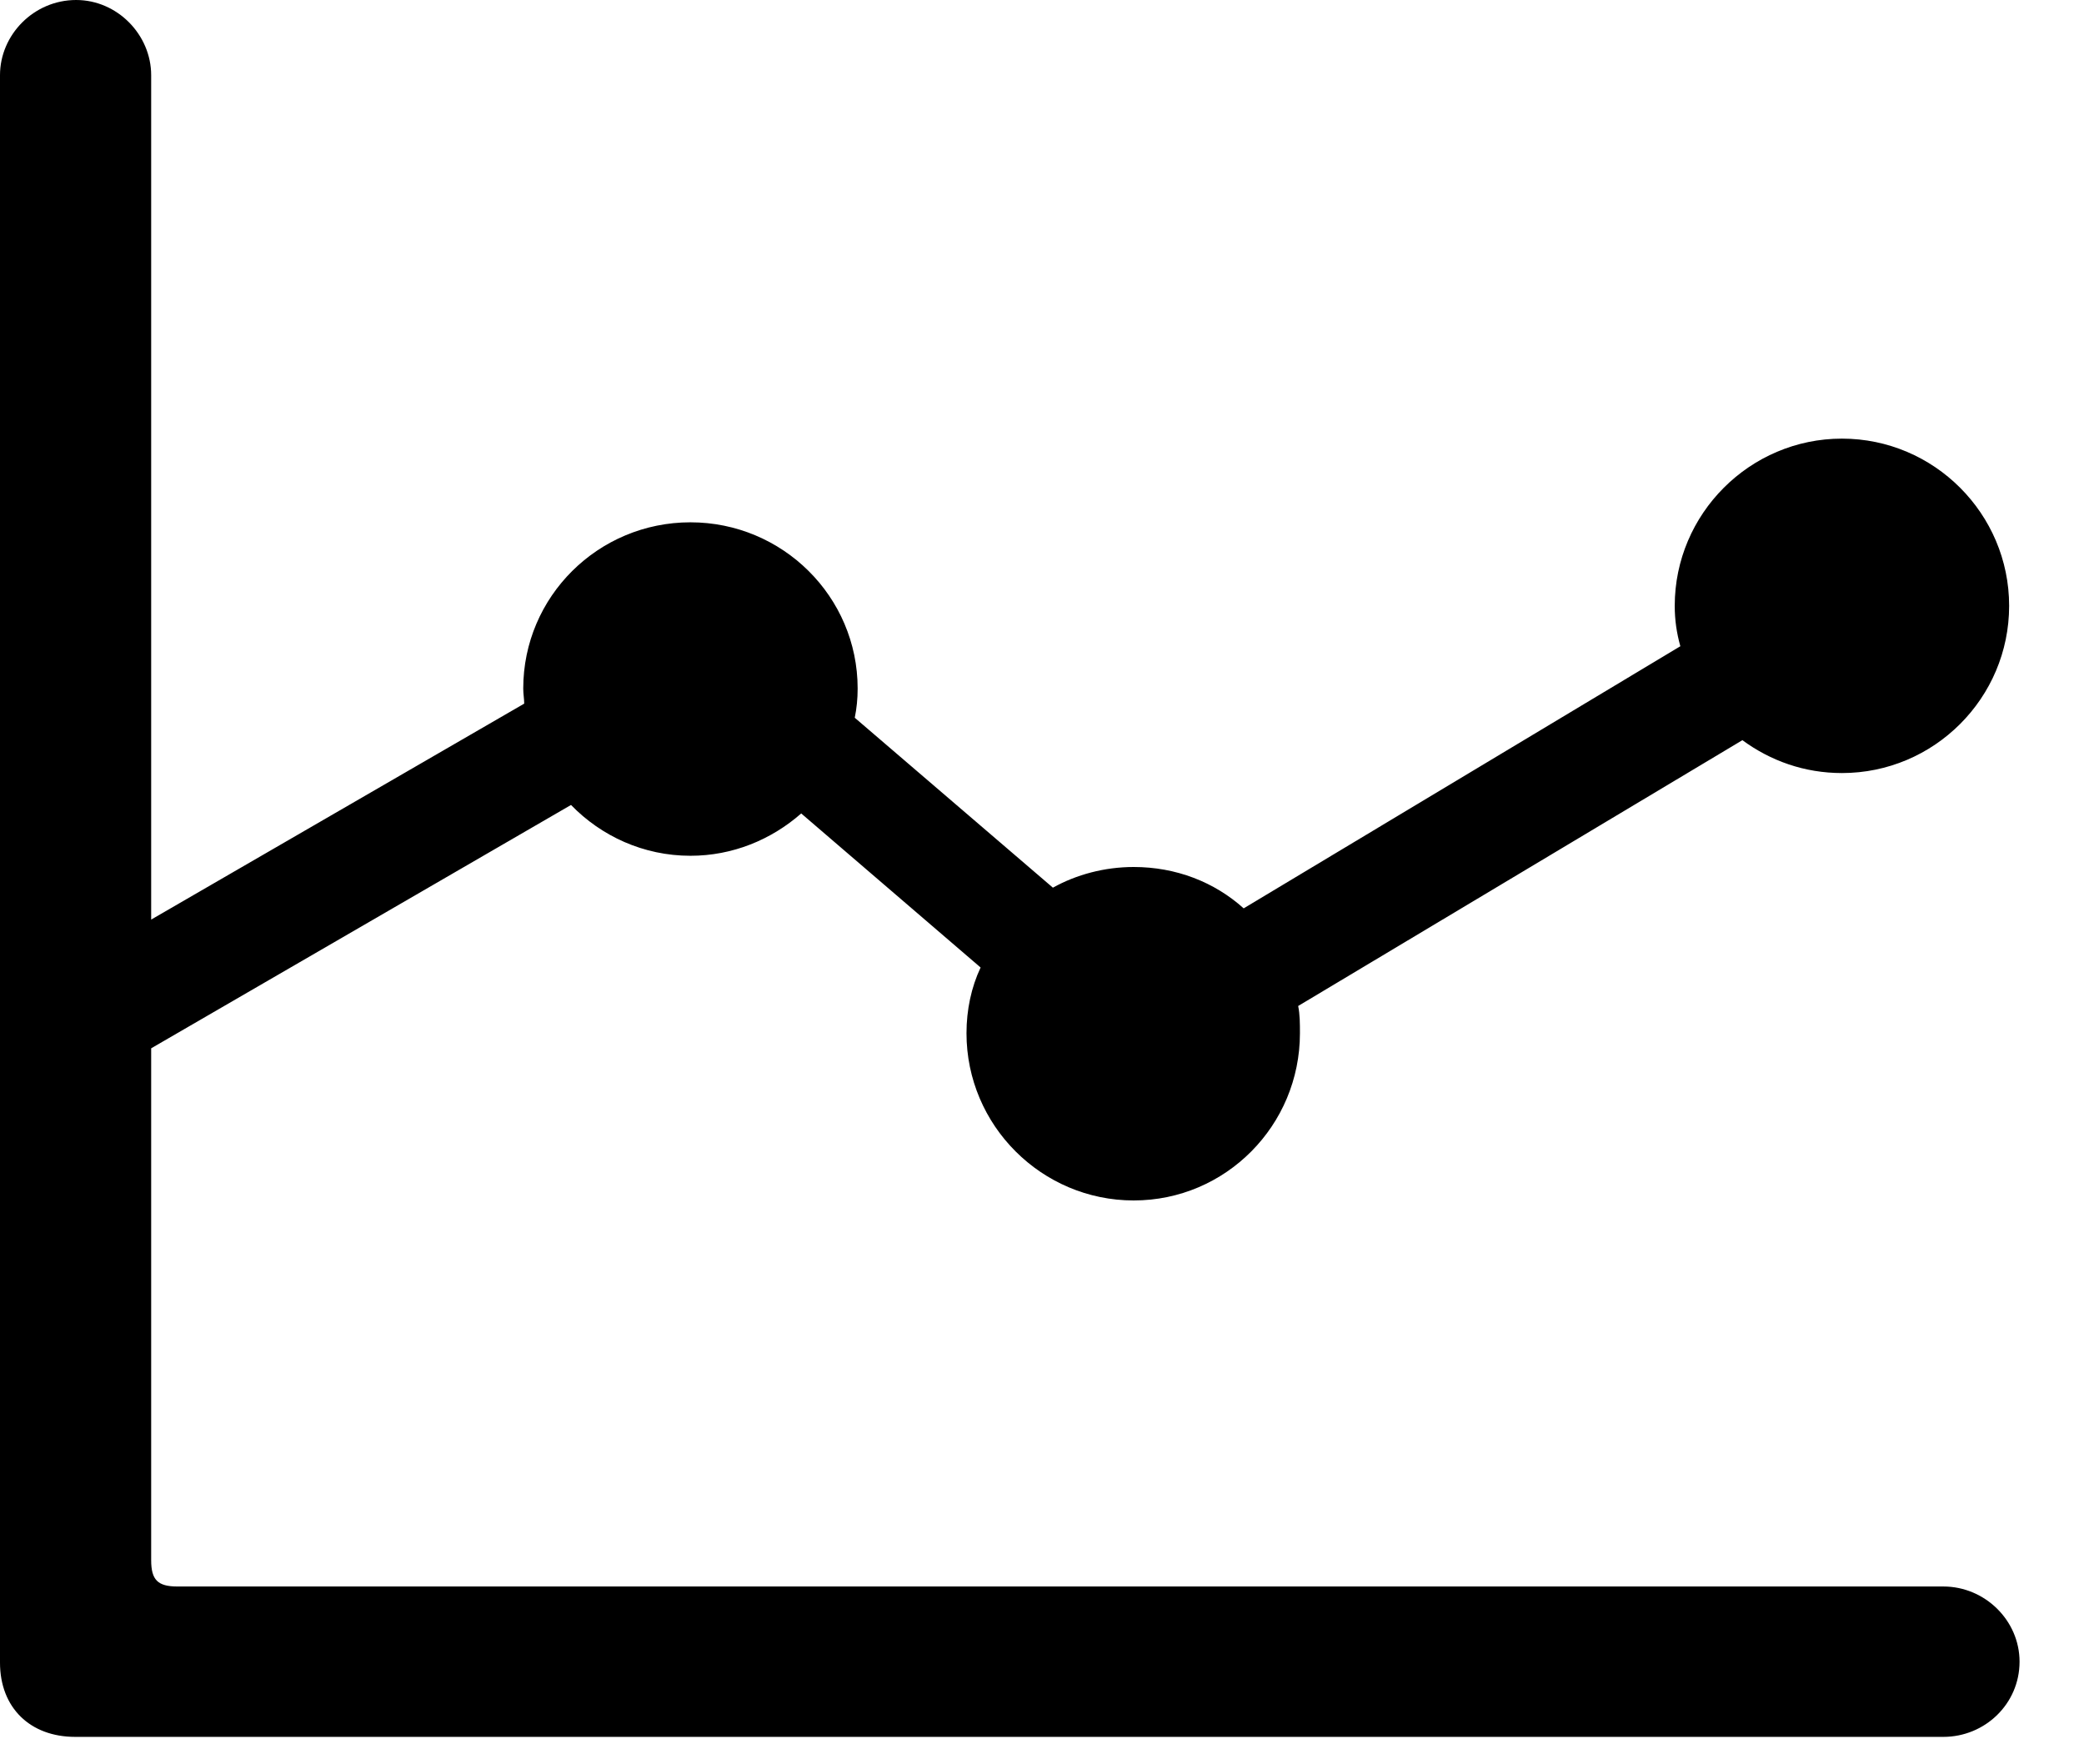
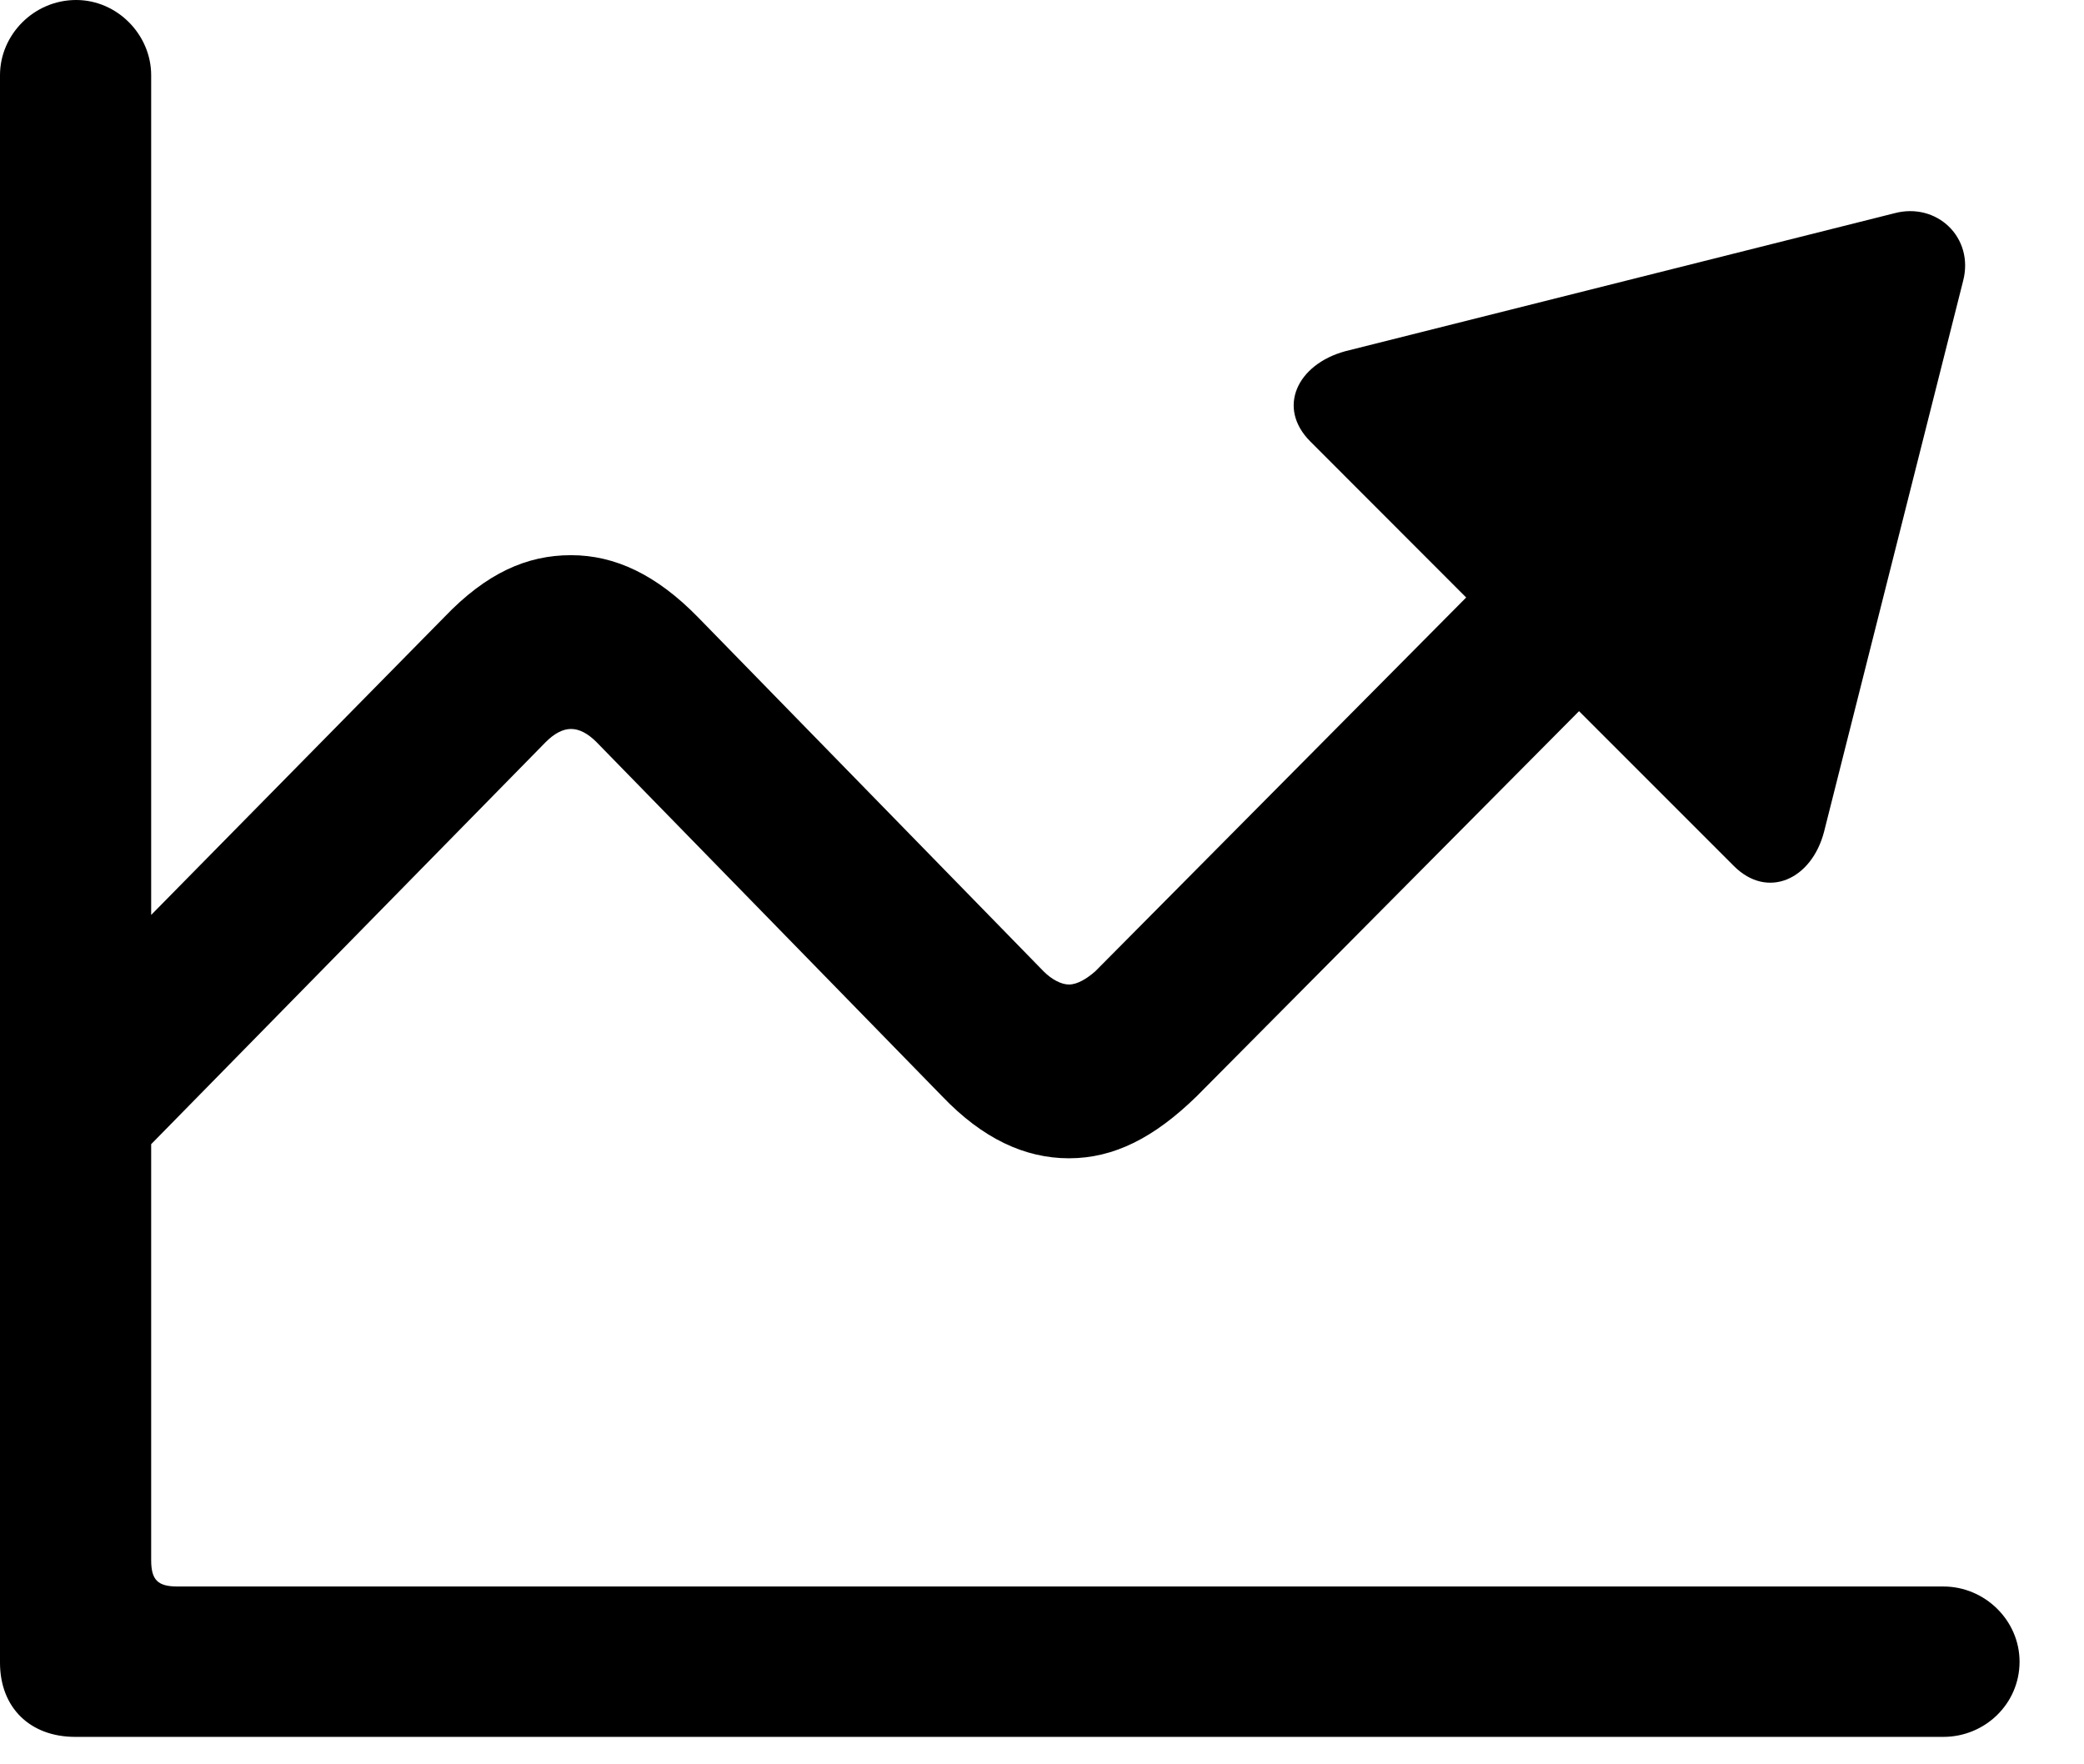
<svg xmlns="http://www.w3.org/2000/svg" width="13" height="11" viewBox="0 0 13 11" fill="none">
-   <path d="M0 10.371V0.469C0 0.217 0.211 0 0.475 0C0.732 0 0.943 0.217 0.943 0.469V5.736L3.27 4.389C3.27 4.359 3.264 4.33 3.264 4.295C3.264 3.721 3.732 3.258 4.307 3.258C4.881 3.258 5.35 3.721 5.35 4.295C5.35 4.359 5.344 4.418 5.332 4.477L6.568 5.537C6.715 5.455 6.891 5.408 7.072 5.408C7.336 5.408 7.576 5.502 7.758 5.666L10.482 4.031C10.459 3.949 10.447 3.867 10.447 3.779C10.447 3.205 10.916 2.736 11.49 2.736C12.065 2.736 12.533 3.205 12.533 3.779C12.533 4.354 12.065 4.822 11.49 4.822C11.256 4.822 11.045 4.746 10.869 4.617L8.098 6.275C8.109 6.328 8.109 6.387 8.109 6.445C8.109 7.02 7.646 7.488 7.072 7.488C6.498 7.488 6.029 7.02 6.029 6.445C6.029 6.299 6.059 6.158 6.117 6.035L4.998 5.074C4.811 5.238 4.57 5.338 4.307 5.338C4.014 5.338 3.75 5.215 3.562 5.021L0.943 6.539V9.732C0.943 9.855 0.984 9.896 1.107 9.896H12.123C12.381 9.896 12.598 10.107 12.598 10.365C12.598 10.629 12.381 10.834 12.123 10.834H0.469C0.188 10.834 0 10.652 0 10.371Z" fill="black" />
+   <path d="M0 10.371V0.469C0 0.217 0.211 0 0.475 0C0.732 0 0.943 0.217 0.943 0.469V5.707L2.771 3.85C3.035 3.574 3.287 3.463 3.562 3.463C3.838 3.463 4.096 3.586 4.354 3.85L6.51 6.059C6.562 6.111 6.621 6.141 6.668 6.141C6.721 6.141 6.779 6.105 6.832 6.059L9.146 3.727L8.174 2.754C7.963 2.543 8.092 2.273 8.391 2.191L11.818 1.33C12.082 1.26 12.316 1.482 12.246 1.752L11.379 5.186C11.303 5.484 11.027 5.613 10.816 5.402L9.85 4.436L7.465 6.838C7.201 7.096 6.949 7.225 6.668 7.225C6.393 7.225 6.129 7.102 5.877 6.838L3.721 4.629C3.668 4.576 3.615 4.547 3.562 4.547C3.51 4.547 3.457 4.576 3.404 4.629L0.943 7.137V9.732C0.943 9.855 0.984 9.896 1.107 9.896H12.123C12.381 9.896 12.598 10.107 12.598 10.365C12.598 10.629 12.381 10.834 12.123 10.834H0.469C0.188 10.834 0 10.652 0 10.371Z" fill="black" />
</svg>
